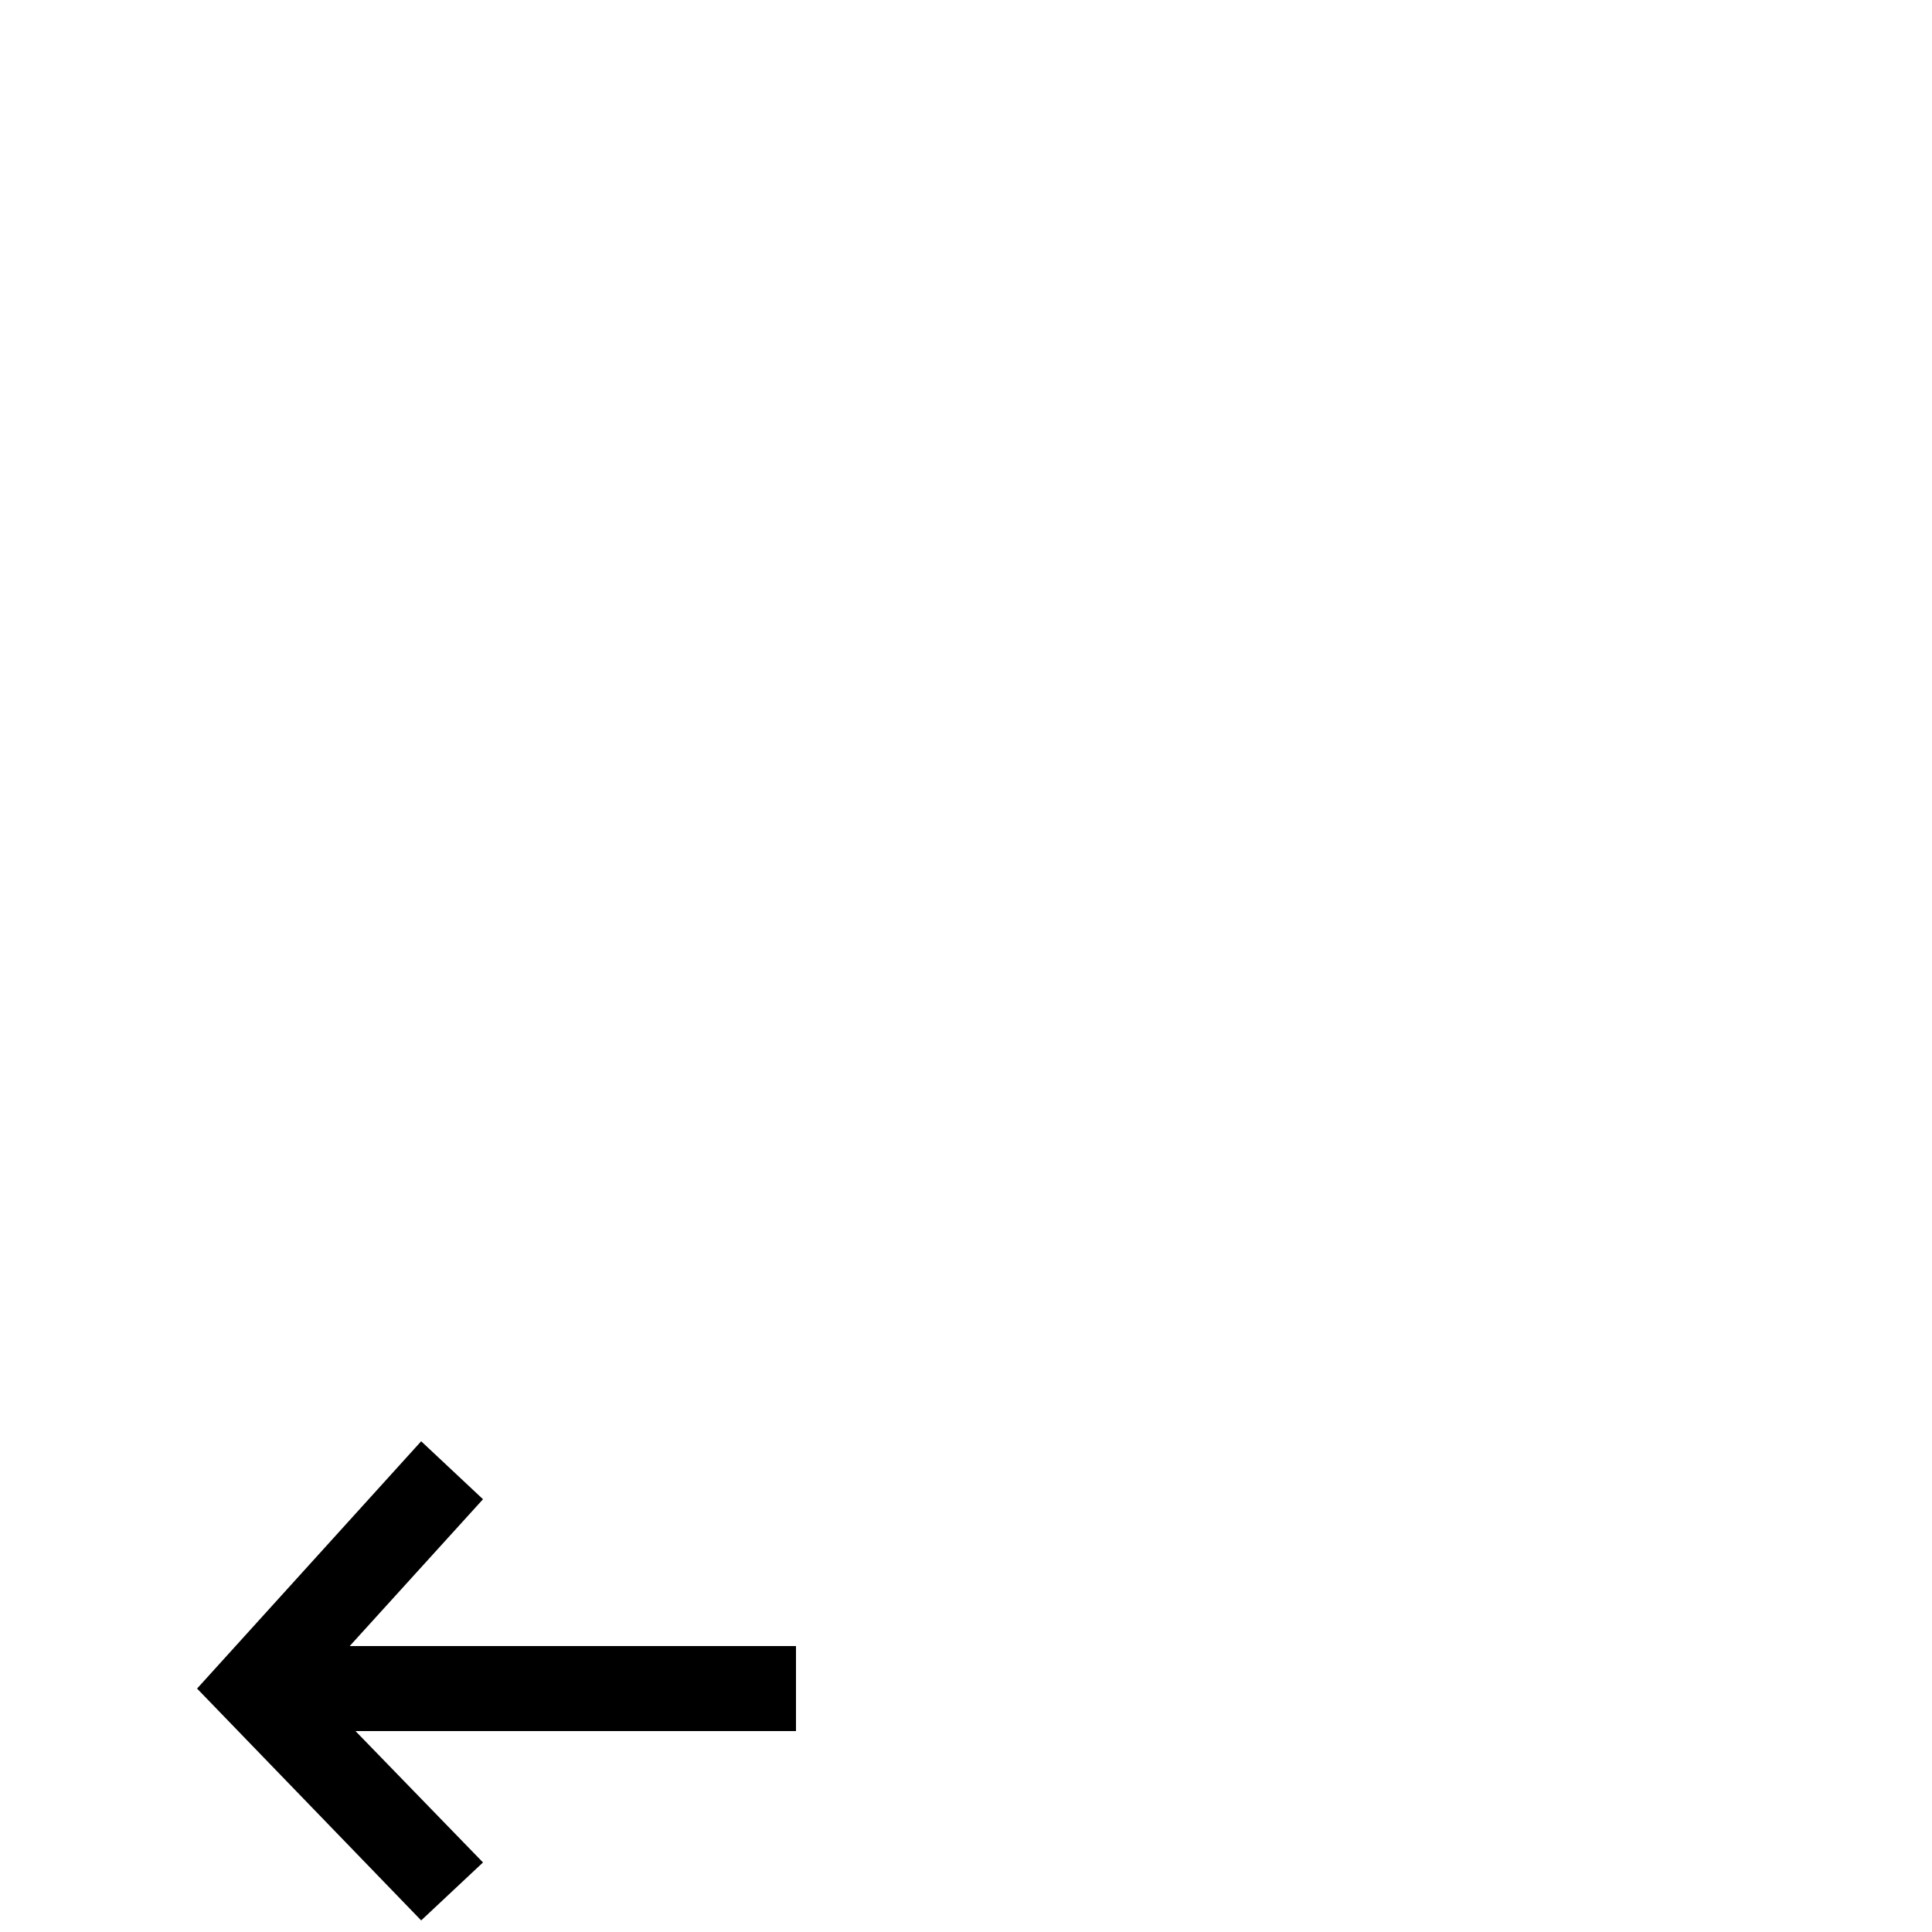
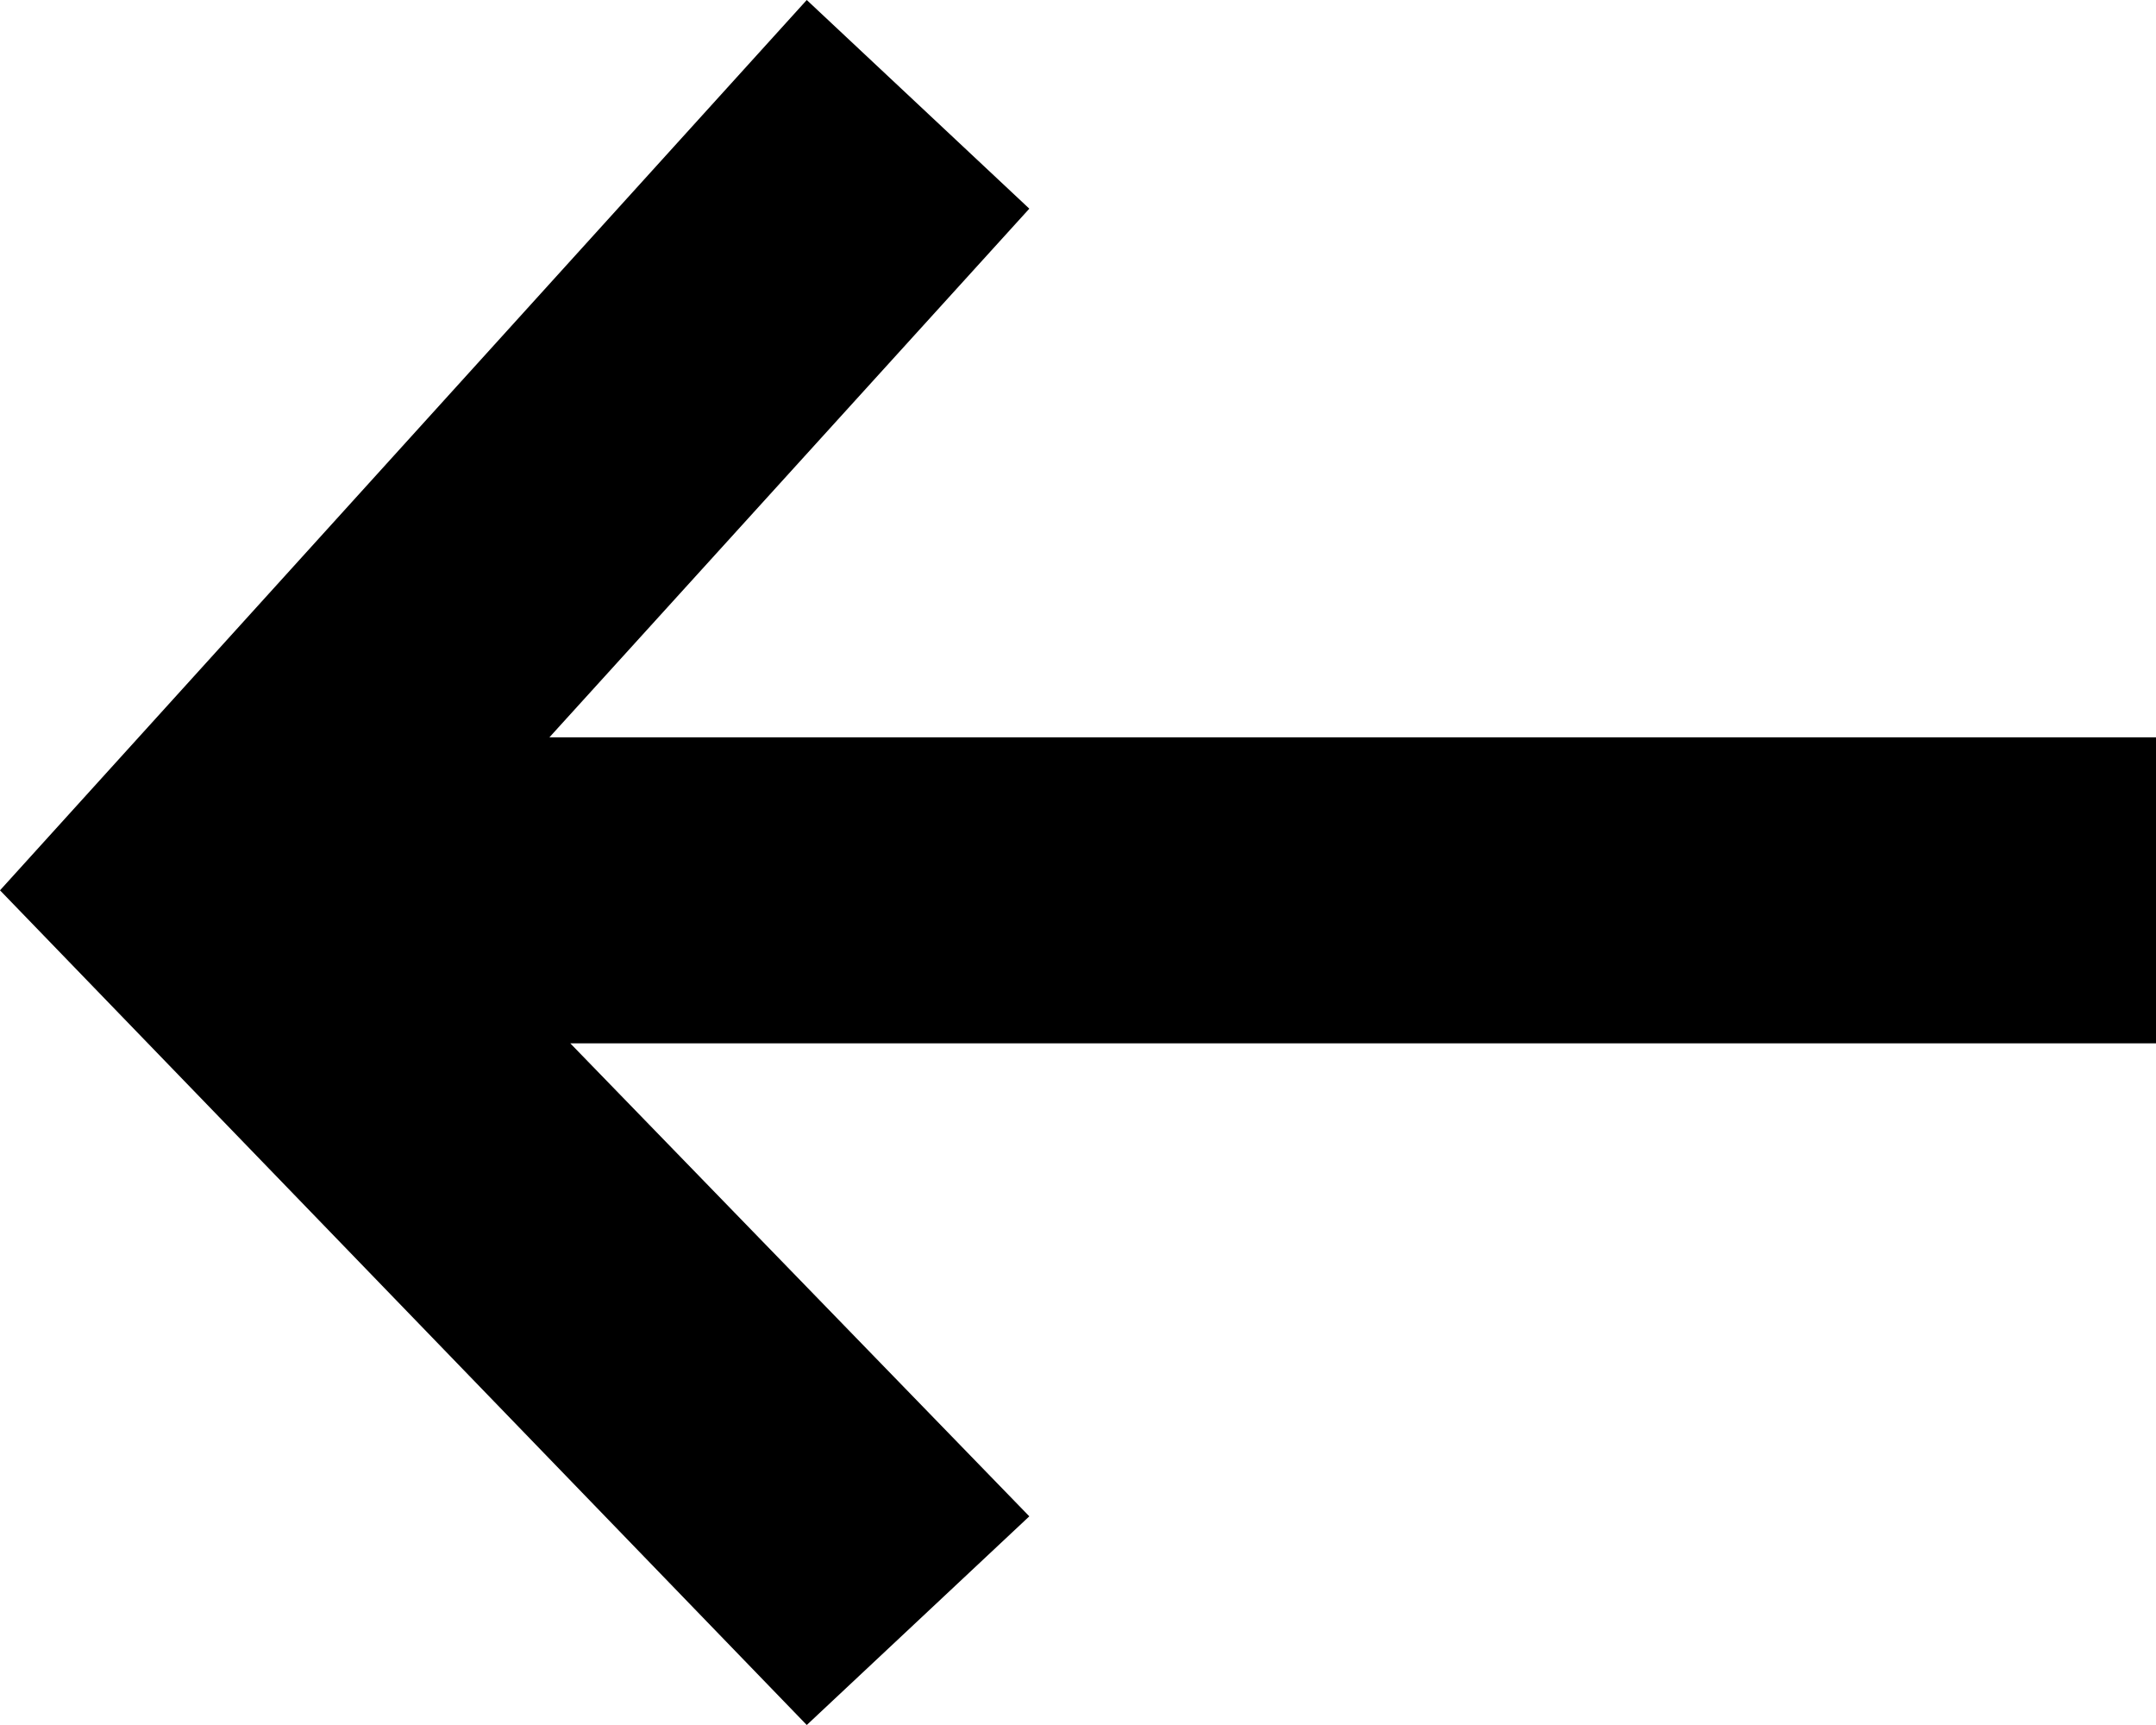
- <svg xmlns="http://www.w3.org/2000/svg" version="1.1" width="100" height="100" viewBox="0 -200 1000 1000" id="svg3049">
+ <svg xmlns="http://www.w3.org/2000/svg" version="1.1" width="31" height="24.8" viewBox="0 -200 310 248" id="svg3049">
  <defs id="defs3057" />
-   <g transform="matrix(1,0,0,-1,0,800)" id="g3051">
+   <g transform="matrix(1,0,0,-1,-102,54)" id="g3051">
    <path d="M 181,148 H 412 V 104 H 184 L 250,36 218,6 102,126 218,254 250,224 z" id="path3053" style="fill:currentColor" />
  </g>
</svg>
